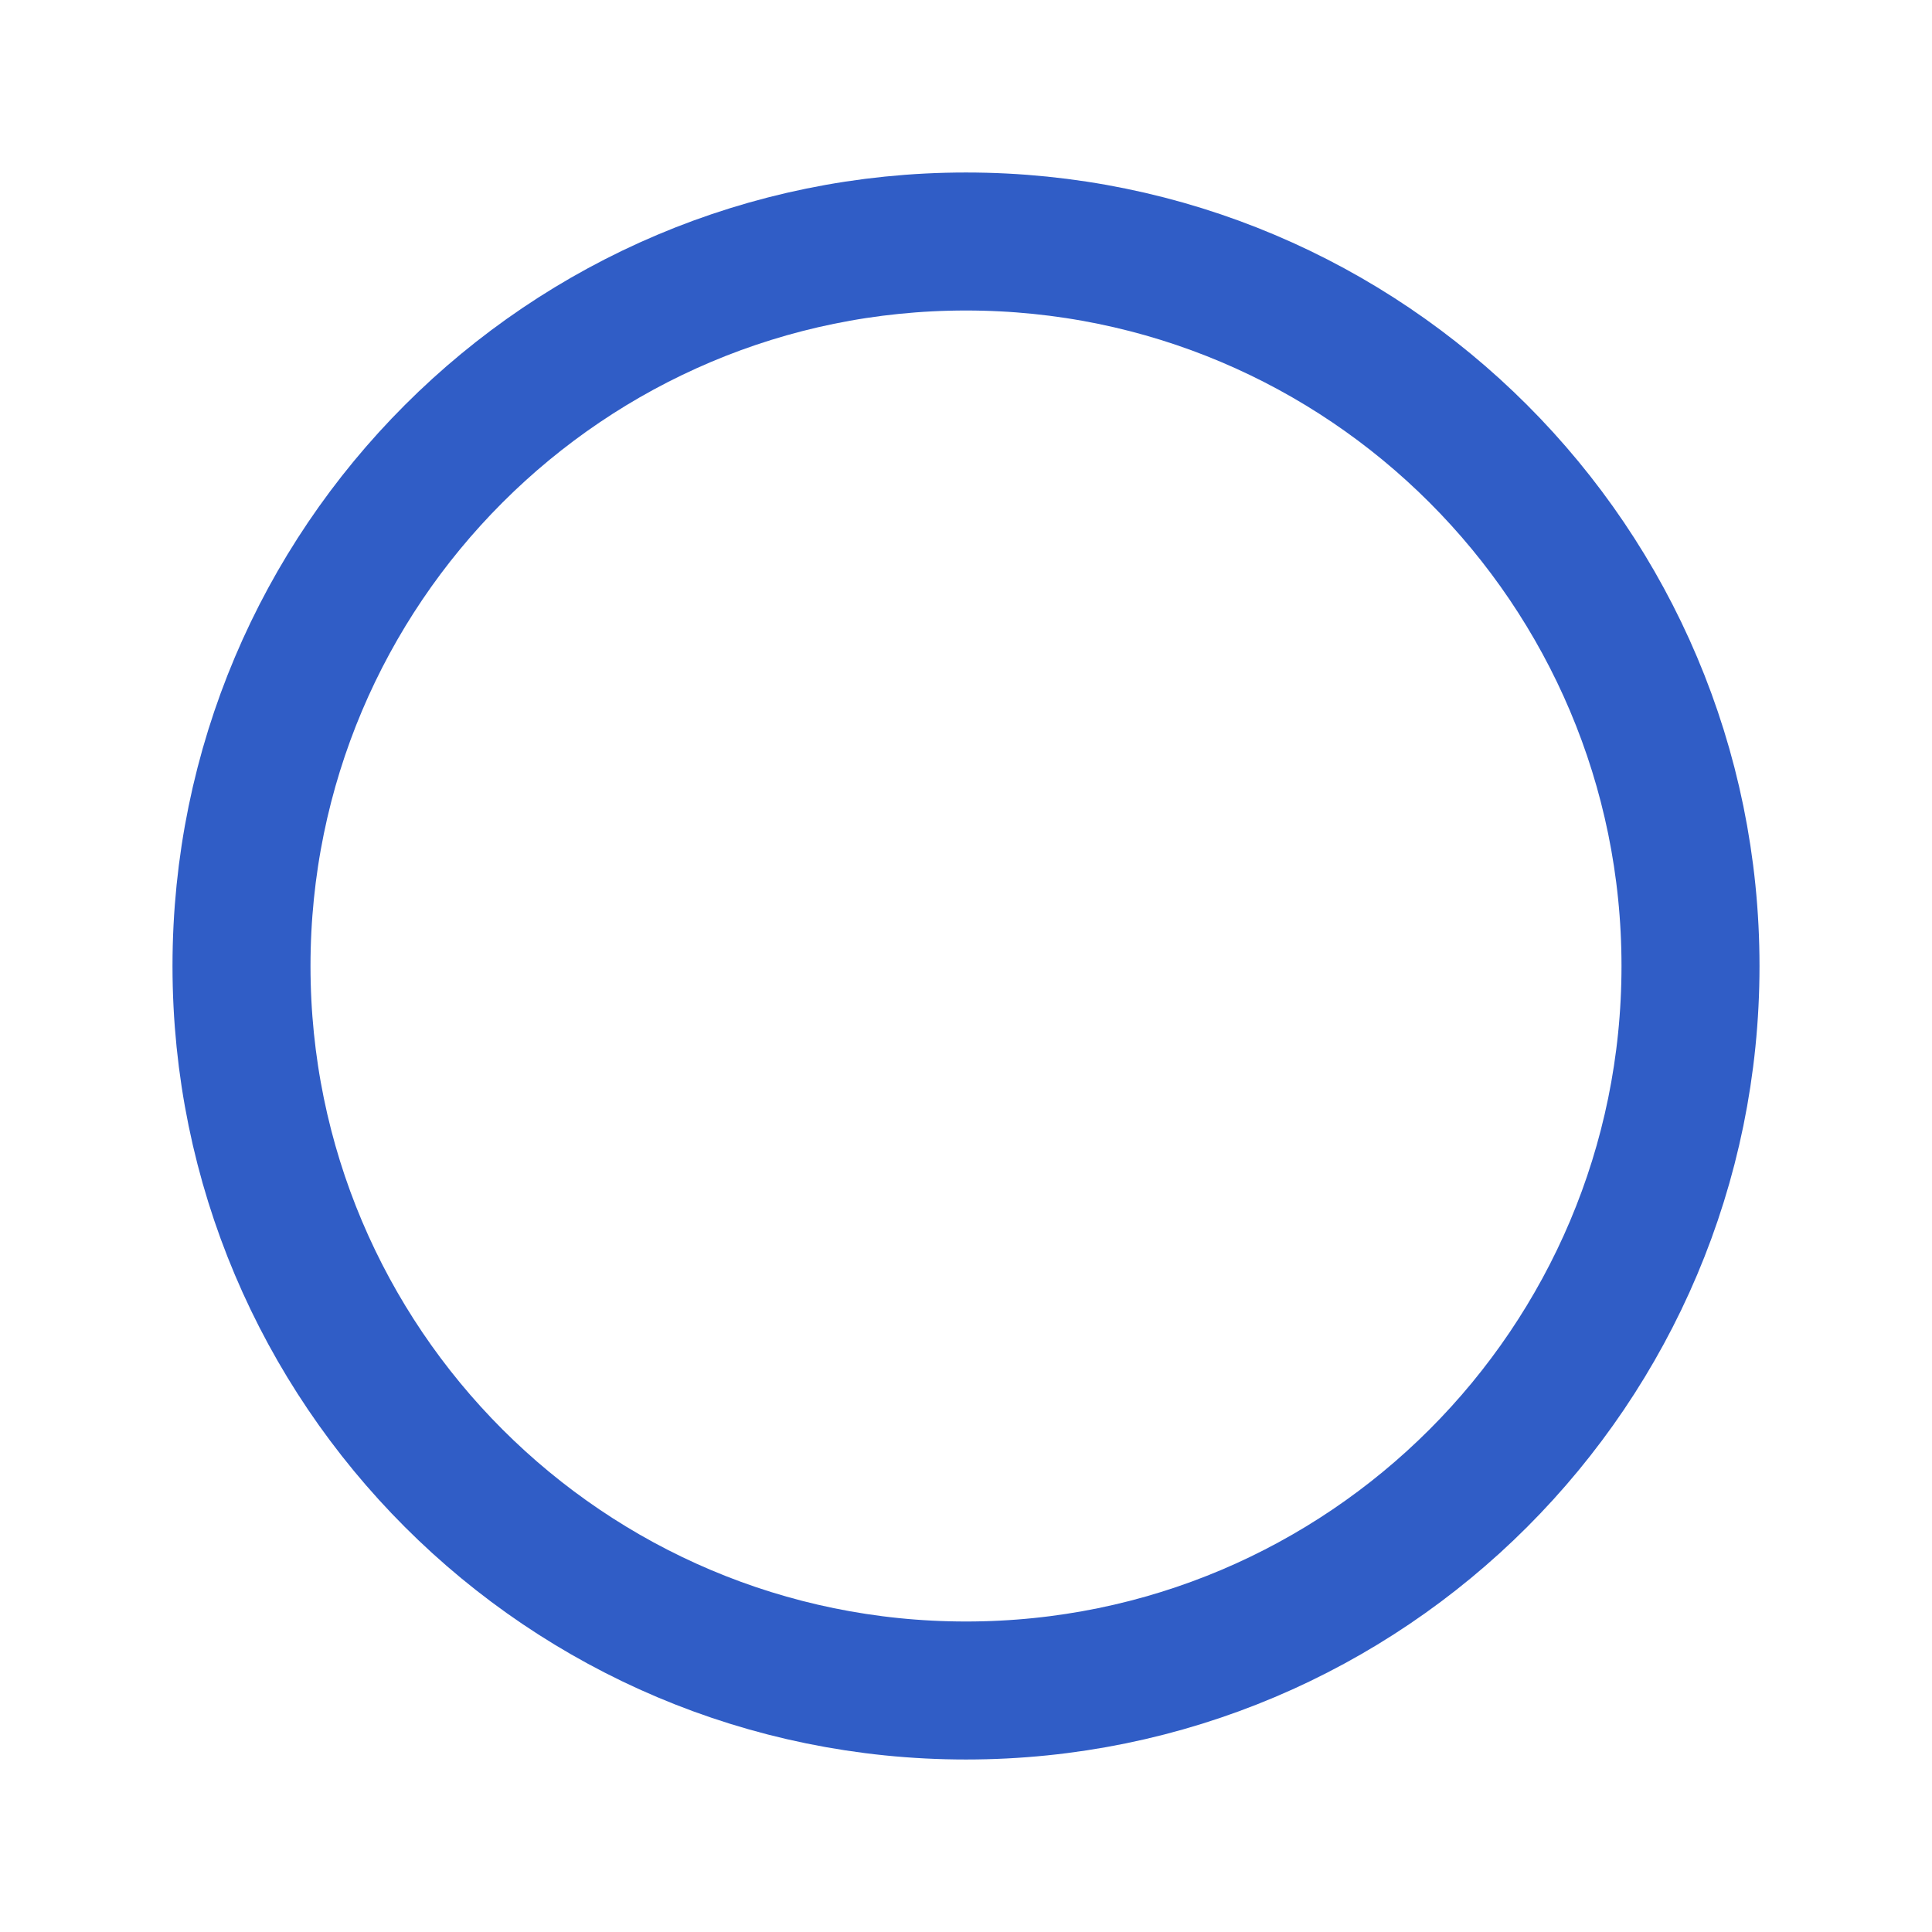
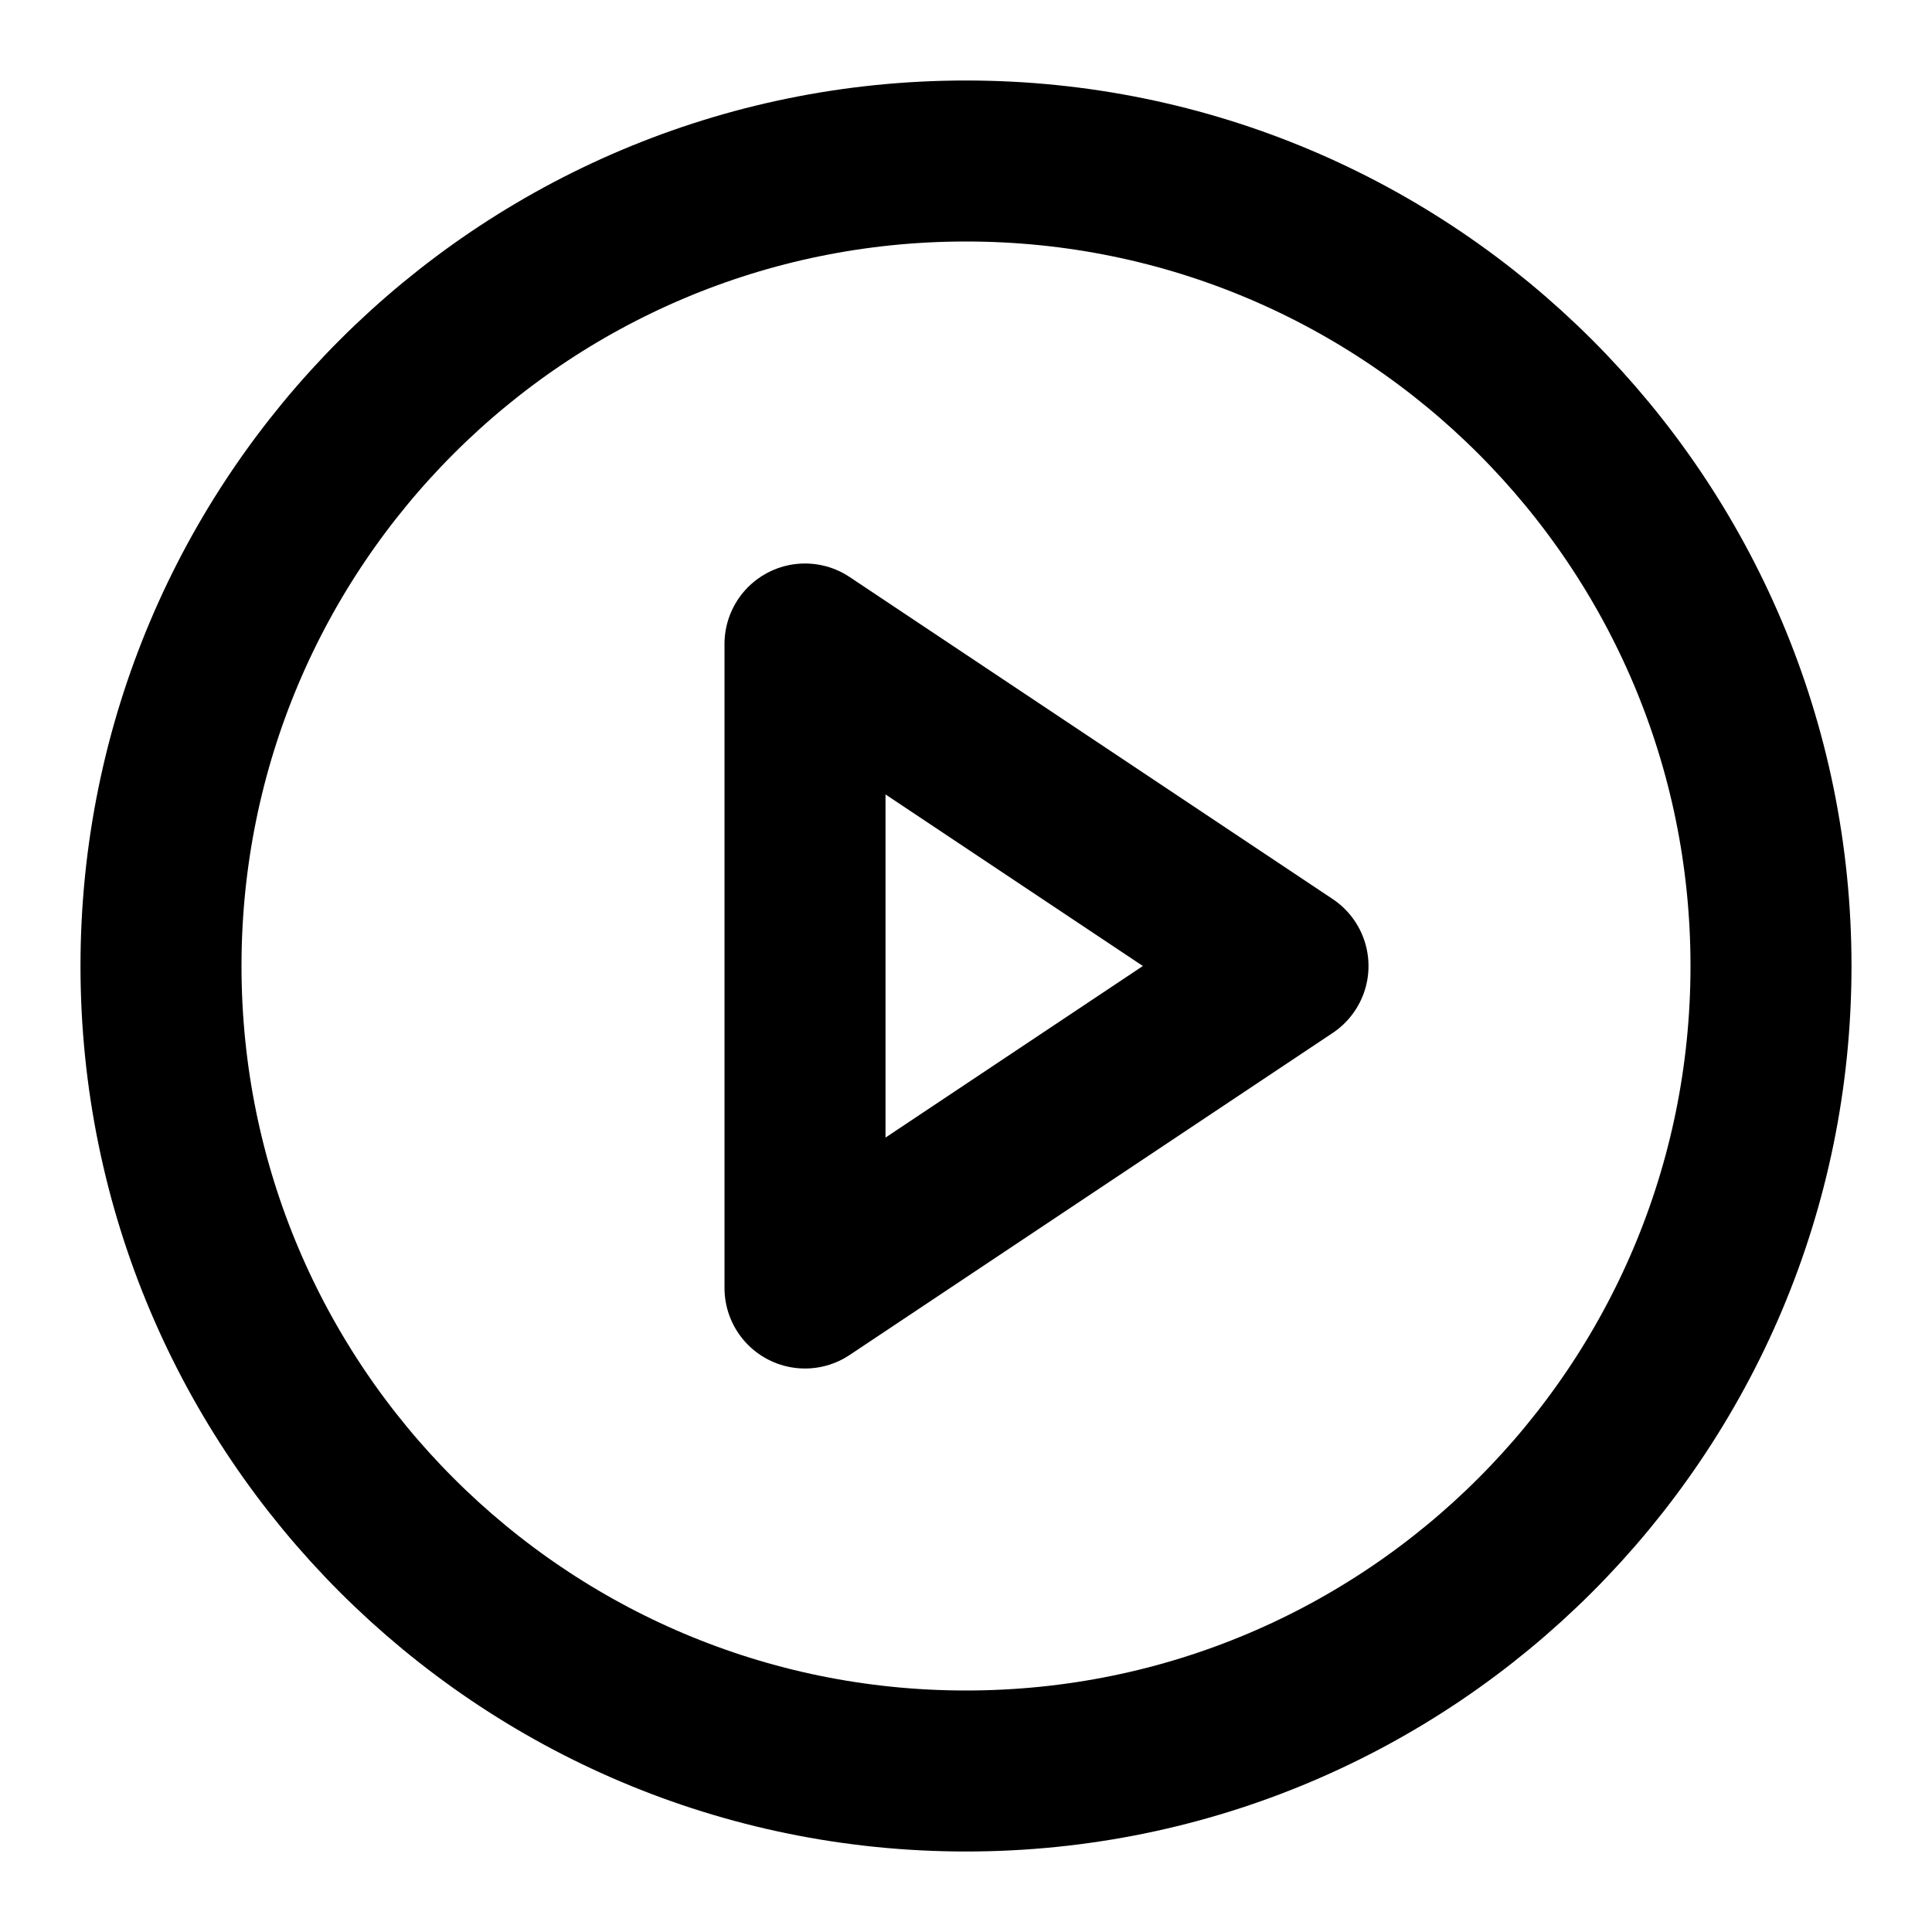
- <svg xmlns="http://www.w3.org/2000/svg" width="14" height="14" viewBox="0 0 14 14" fill="none">
-   <path d="M1.75 7C1.75 9.899 4.101 12.25 7 12.25C9.899 12.25 12.25 9.899 12.25 7C12.25 4.101 9.899 1.75 7 1.75C4.101 1.75 1.75 4.101 1.75 7Z" stroke="#305DC6" stroke-linecap="round" stroke-linejoin="round" />
+ <svg xmlns="http://www.w3.org/2000/svg" width="24" height="24" viewBox="0 0 24 24" fill="none" stroke="currentColor" stroke-width="2" stroke-linecap="round" stroke-linejoin="round" class="w-[1.4rem] h-[1.4rem]">
+   <circle cx="12" cy="12" r="10" />
+   <polygon points="10 8 16 12 10 16 10 8" />
</svg>
